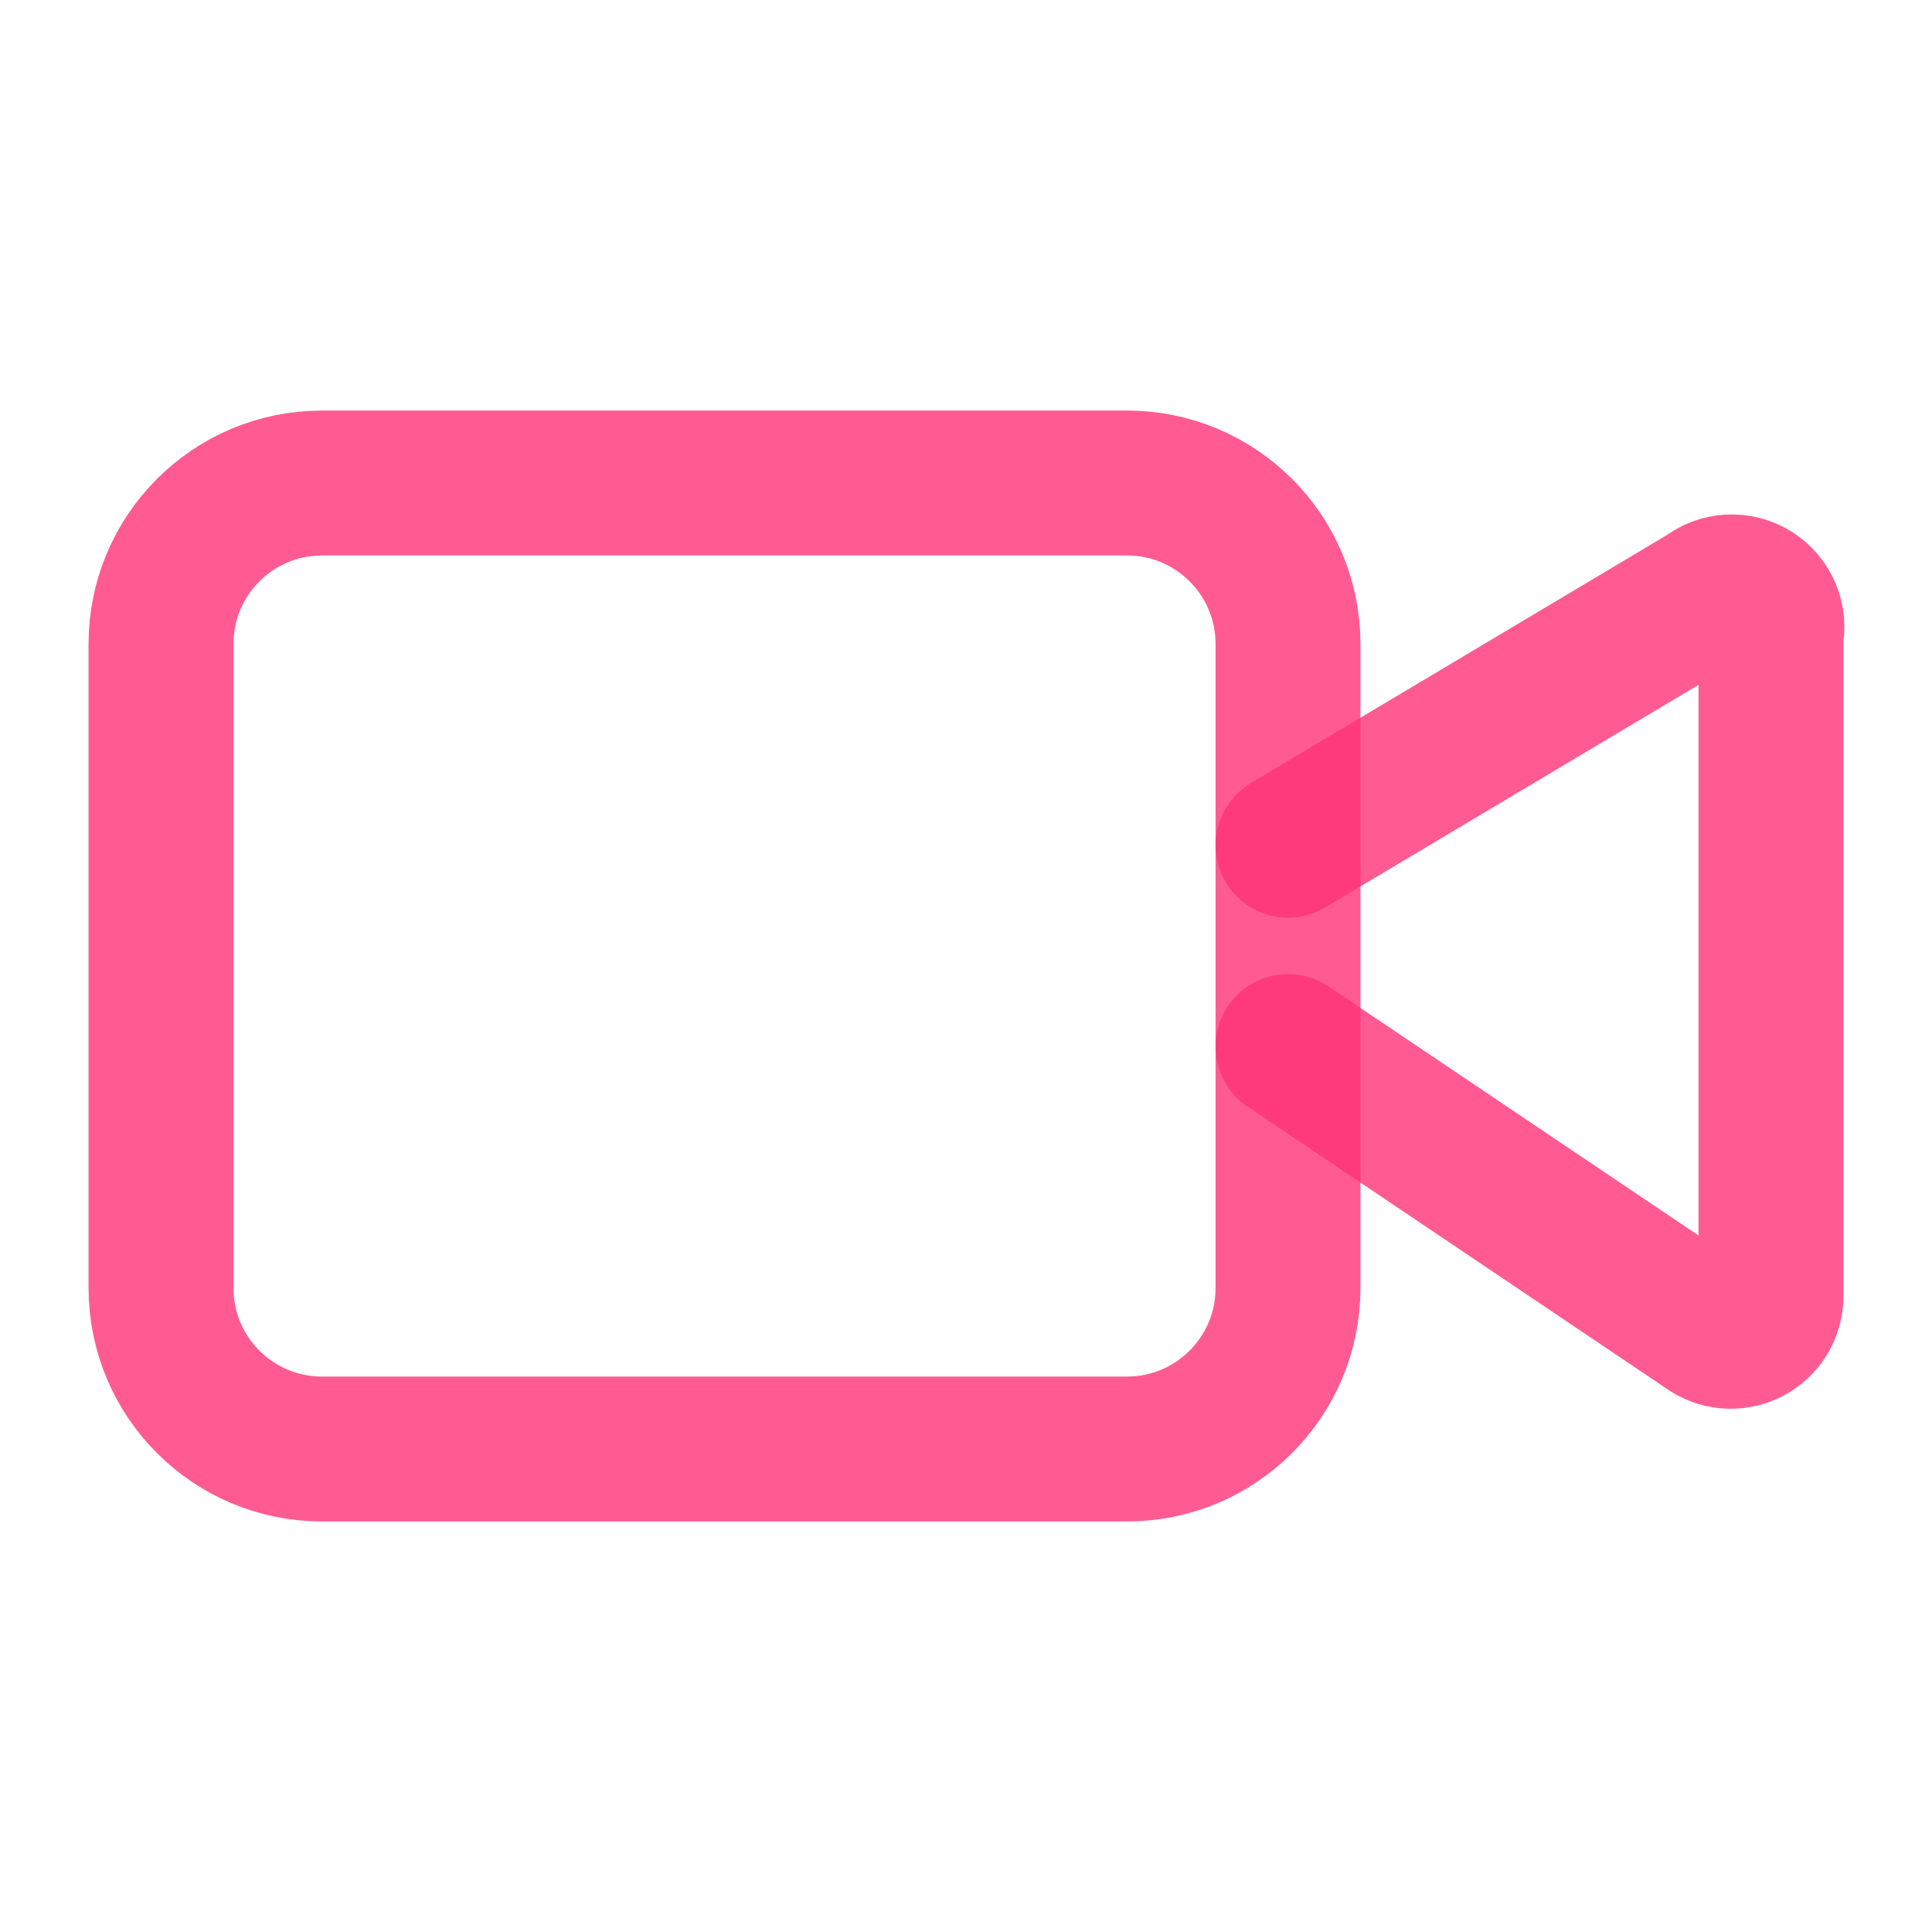
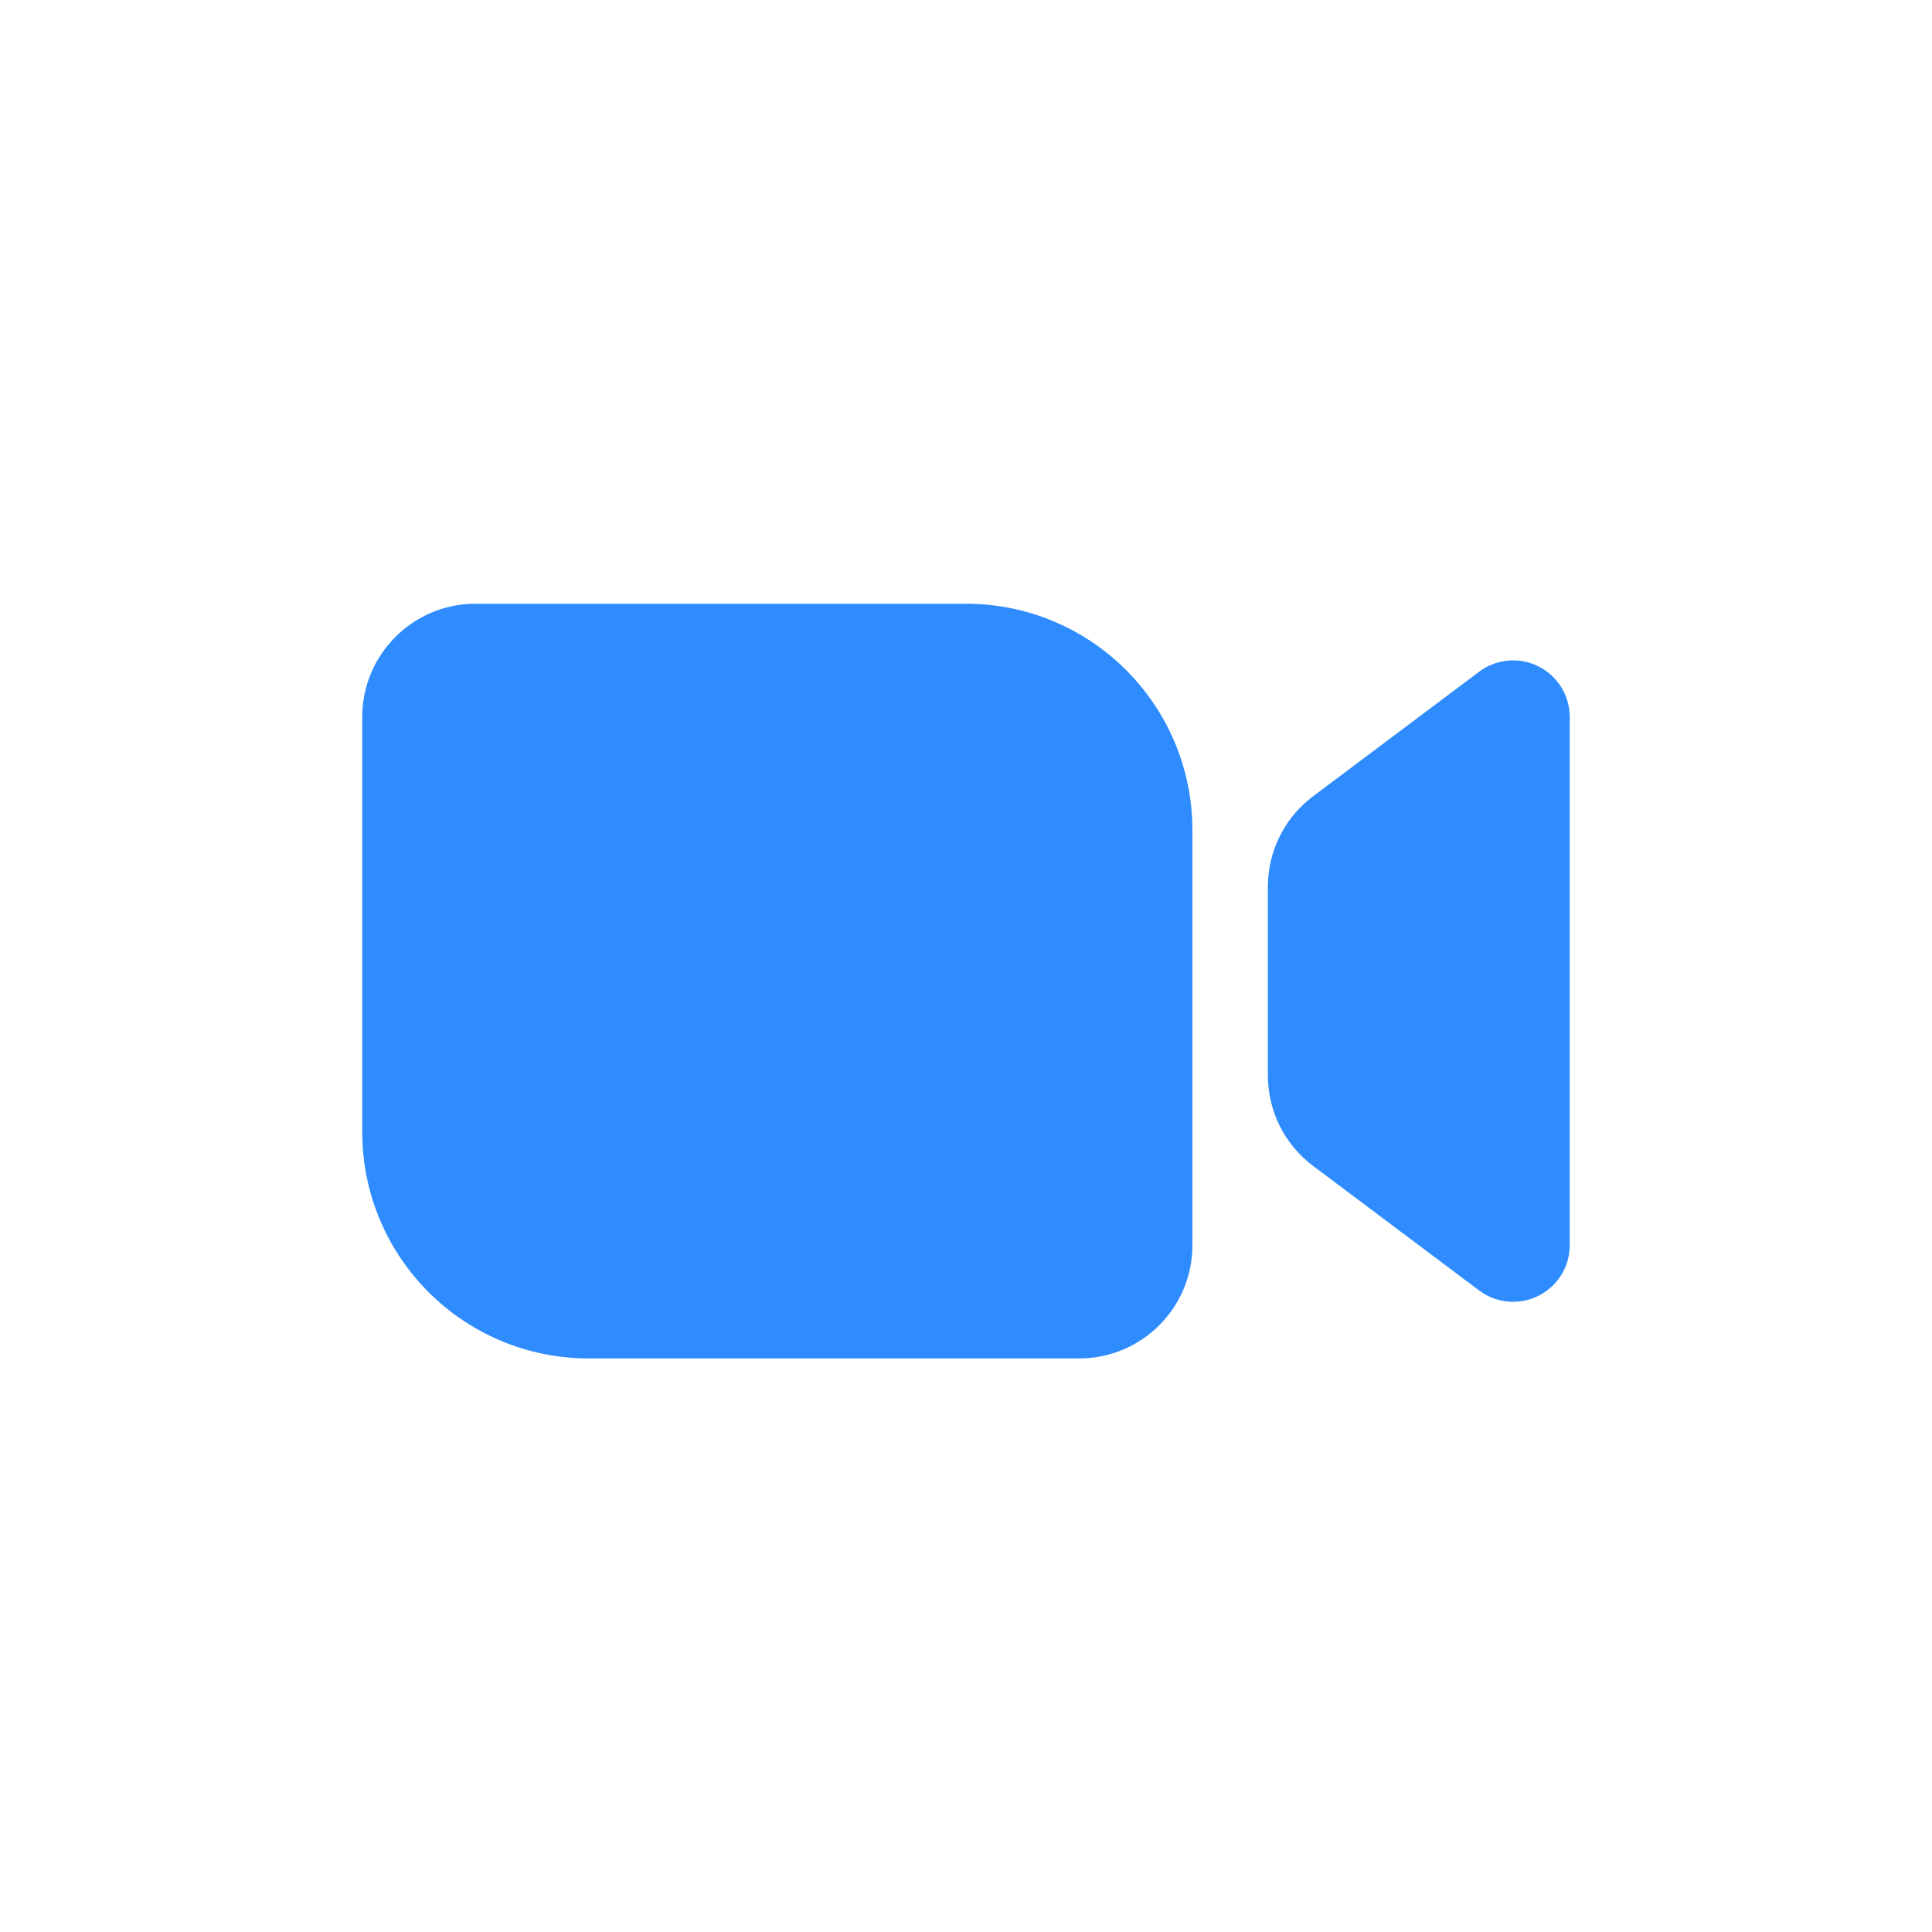
- <svg xmlns="http://www.w3.org/2000/svg" role="img" viewBox="0 0 24 24" fill="none" stroke="rgb(255,51,119,0.8)" stroke-width="1.8" stroke-linecap="round" stroke-linejoin="round">
-   <path d="m16 13 5.2 3.5a.5.5 0 0 0 .8-.4V7.9a.5.5 0 0 0-.8-.5L16 10.5" />
-   <rect width="14" height="12" x="2" y="6" rx="2" />
+ <svg xmlns="http://www.w3.org/2000/svg" role="img" viewBox="0 0 32 32">
+   <path d="M24.5 11.125l-2.75 2.063c-.473.353-.75.91-.75 1.5v3.124c0 .59.277 1.147.75 1.5l2.75 2.063a.938.938 0 001.5-.75v-8.75a.938.938 0 00-1.5-.75zm-4.75 9.5c0 1.035-.84 1.875-1.875 1.875H9.75A3.75 3.75 0 016 18.75v-6.875C6 10.84 6.84 10 7.875 10H16a3.75 3.75 0 013.75 3.75v6.875z" fill="#2E8CFF" fill-rule="evenodd" />
</svg>
